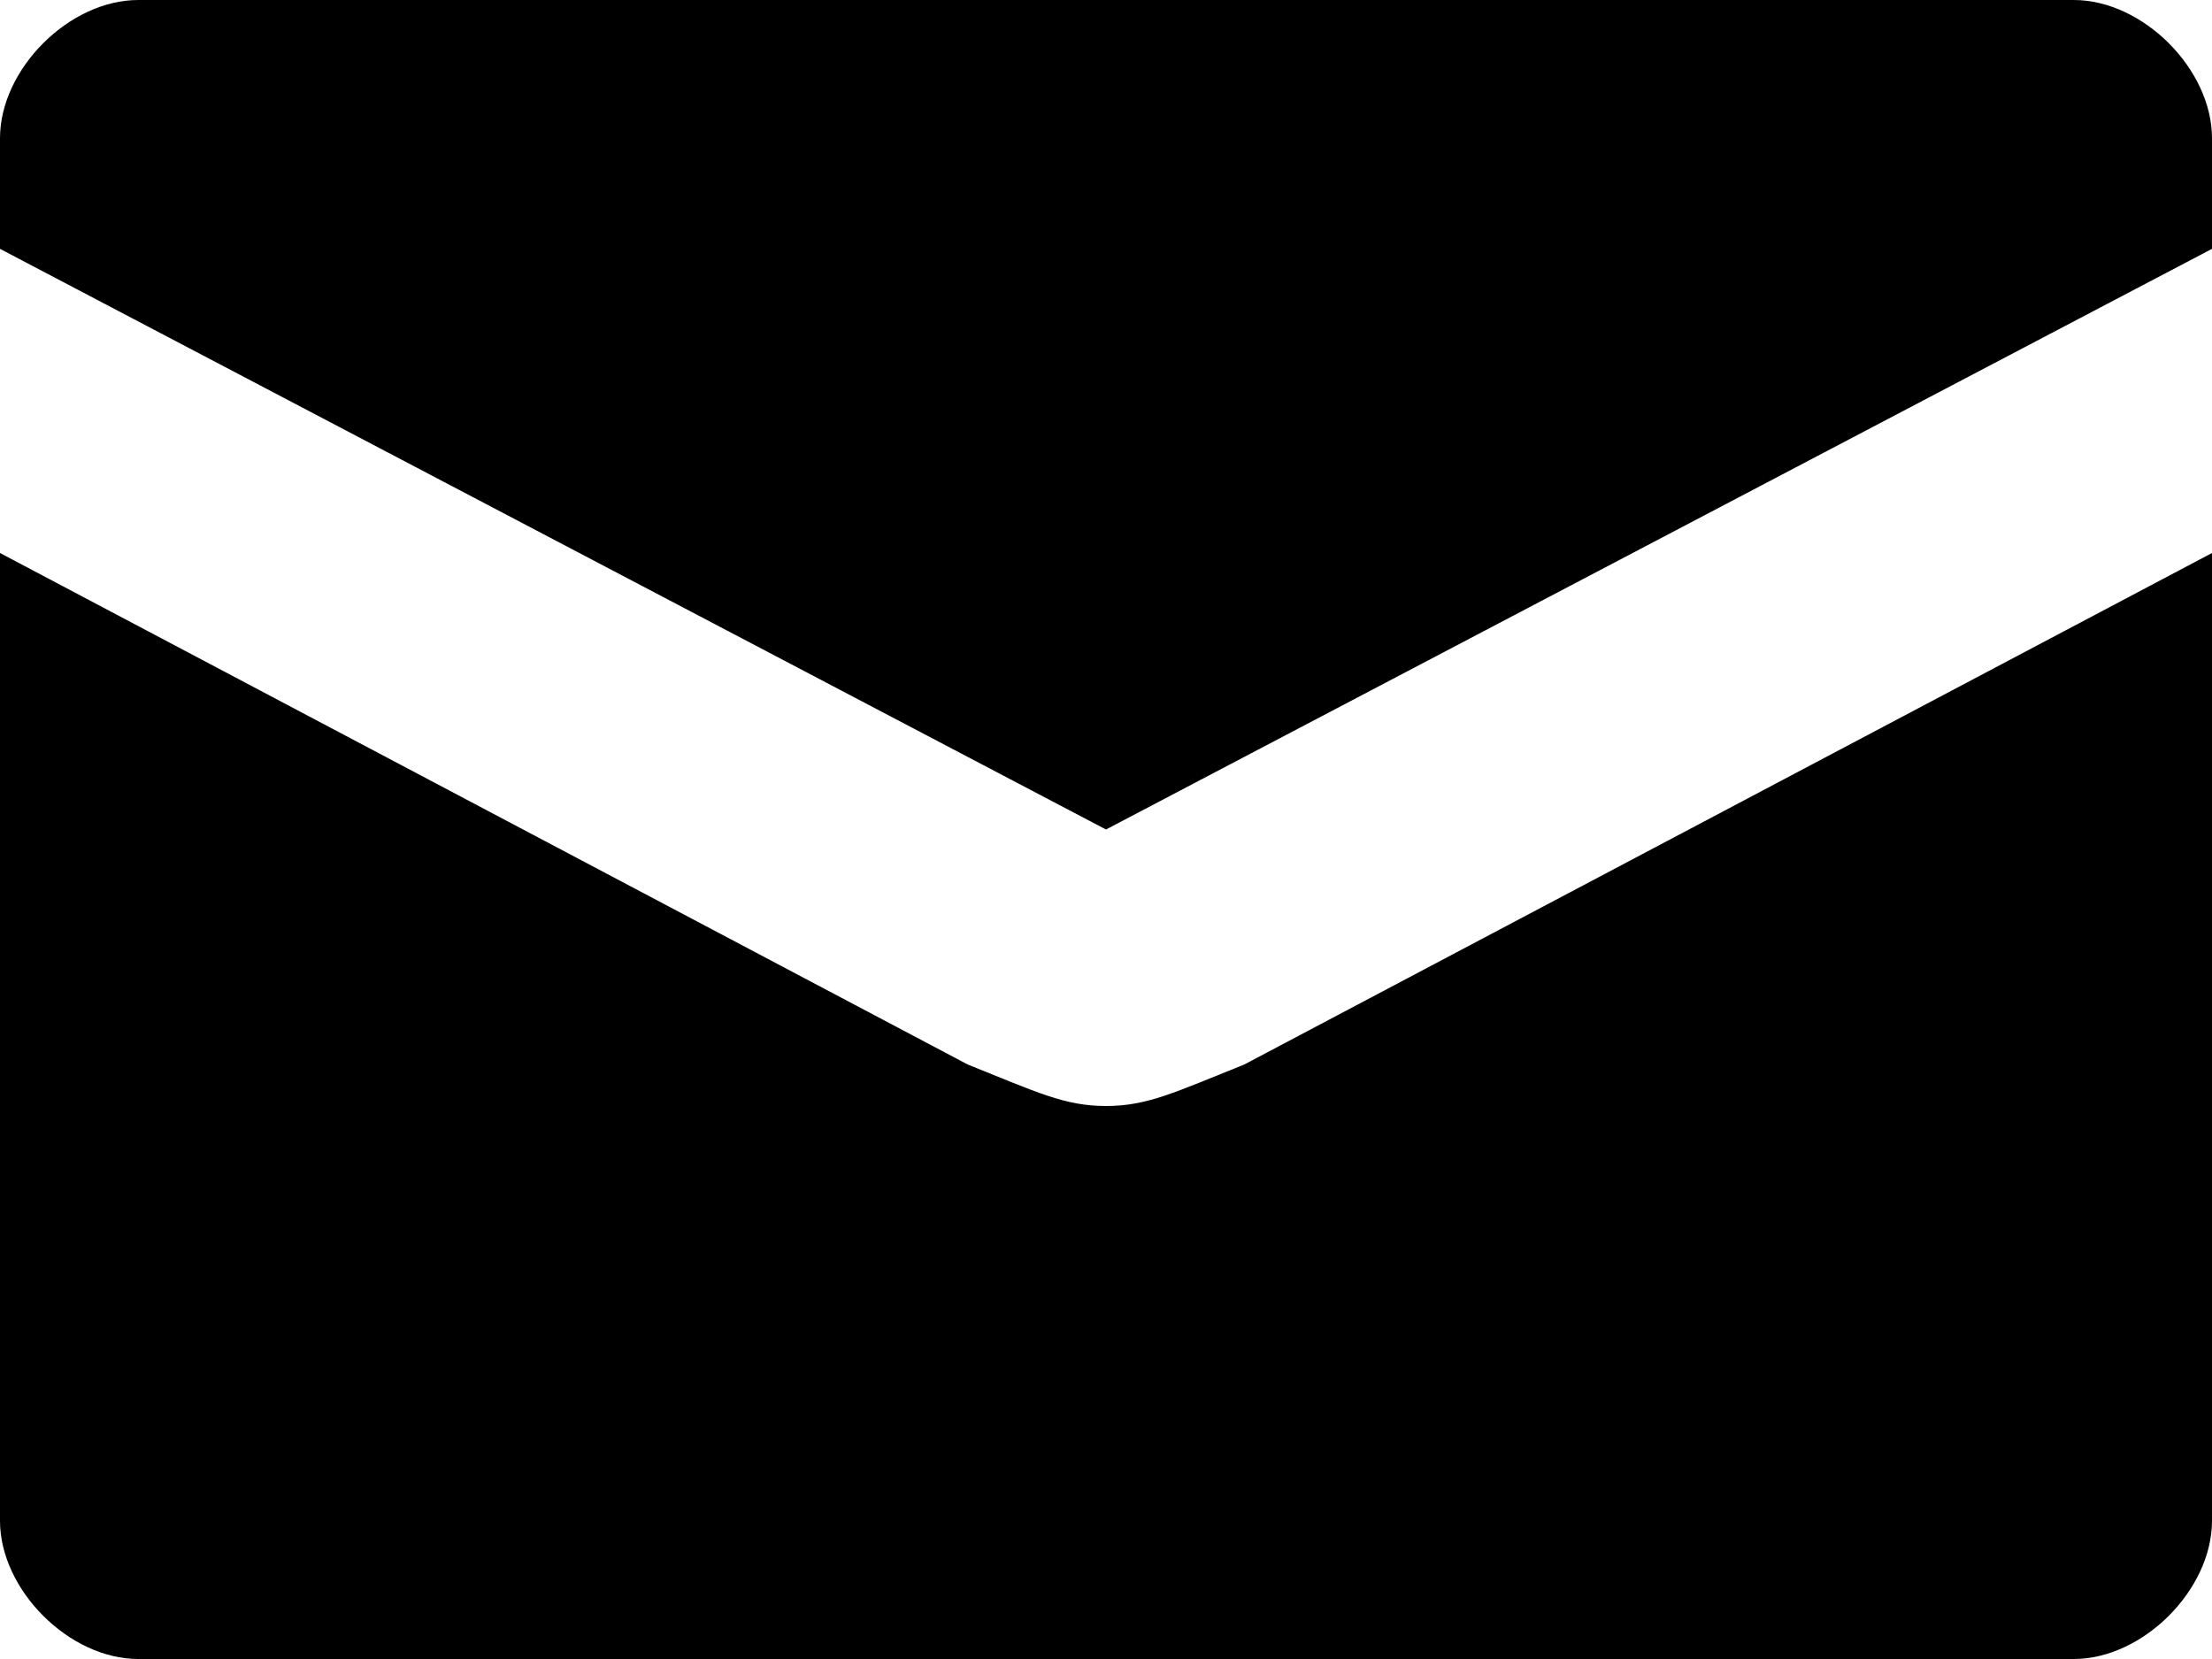
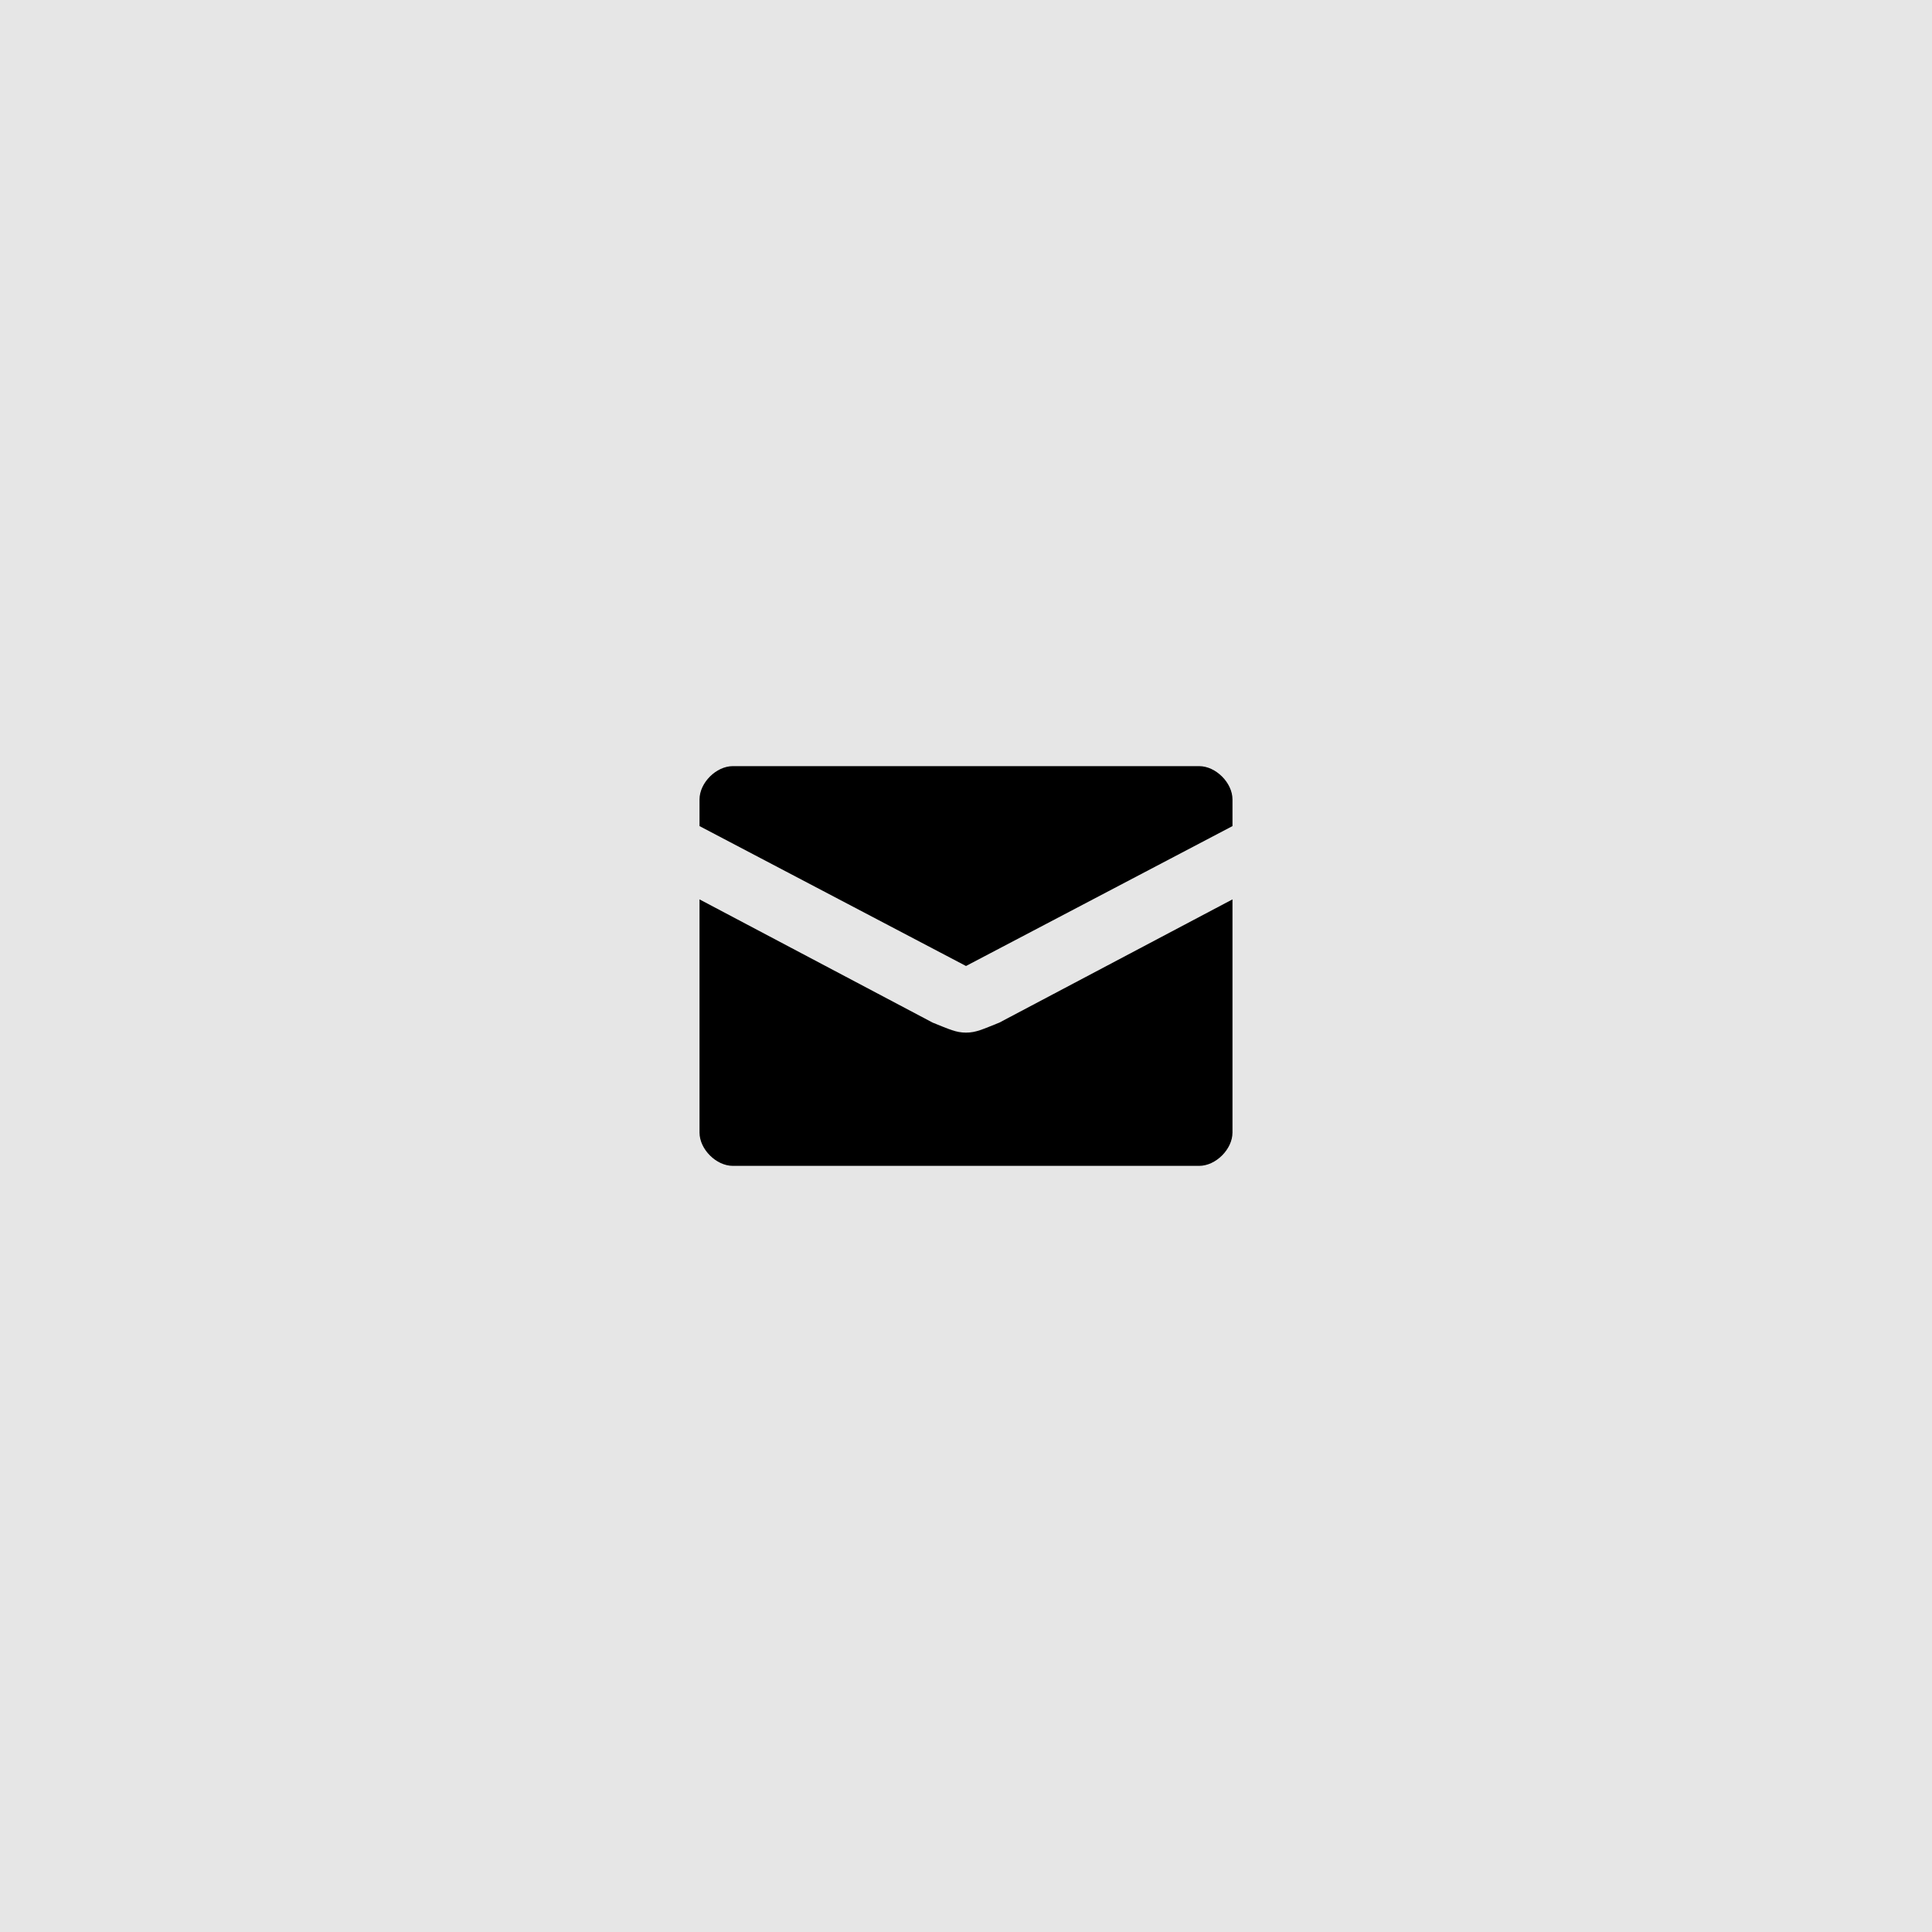
- <svg xmlns="http://www.w3.org/2000/svg" width="16" height="12" viewBox="0 0 16 12" fill="none">
-   <path d="M8 8C7.7 8 7.5 7.9 7 7.7L0 4V11C0 11.5 0.5 12 1 12H15C15.5 12 16 11.5 16 11V4L9 7.7C8.5 7.9 8.3 8 8 8ZM15 0H1C0.5 0 0 0.5 0 1V1.8L8 6L16 1.8V1C16 0.5 15.5 0 15 0Z" fill="black" />
+ <svg xmlns="http://www.w3.org/2000/svg" width="58" height="58" viewBox="0 0 58 58" fill="none">
+   <rect width="58" height="58" fill="#E6E6E6" />
+   <path d="M29 31C28.7 31 28.5 30.9 28 30.7L21 27V34C21 34.5 21.5 35 22 35H36C36.5 35 37 34.5 37 34V27L30 30.7C29.5 30.9 29.3 31 29 31ZM36 23H22C21.5 23 21 23.5 21 24V24.8L29 29L37 24.8V24C37 23.5 36.5 23 36 23Z" fill="black" />
</svg>
